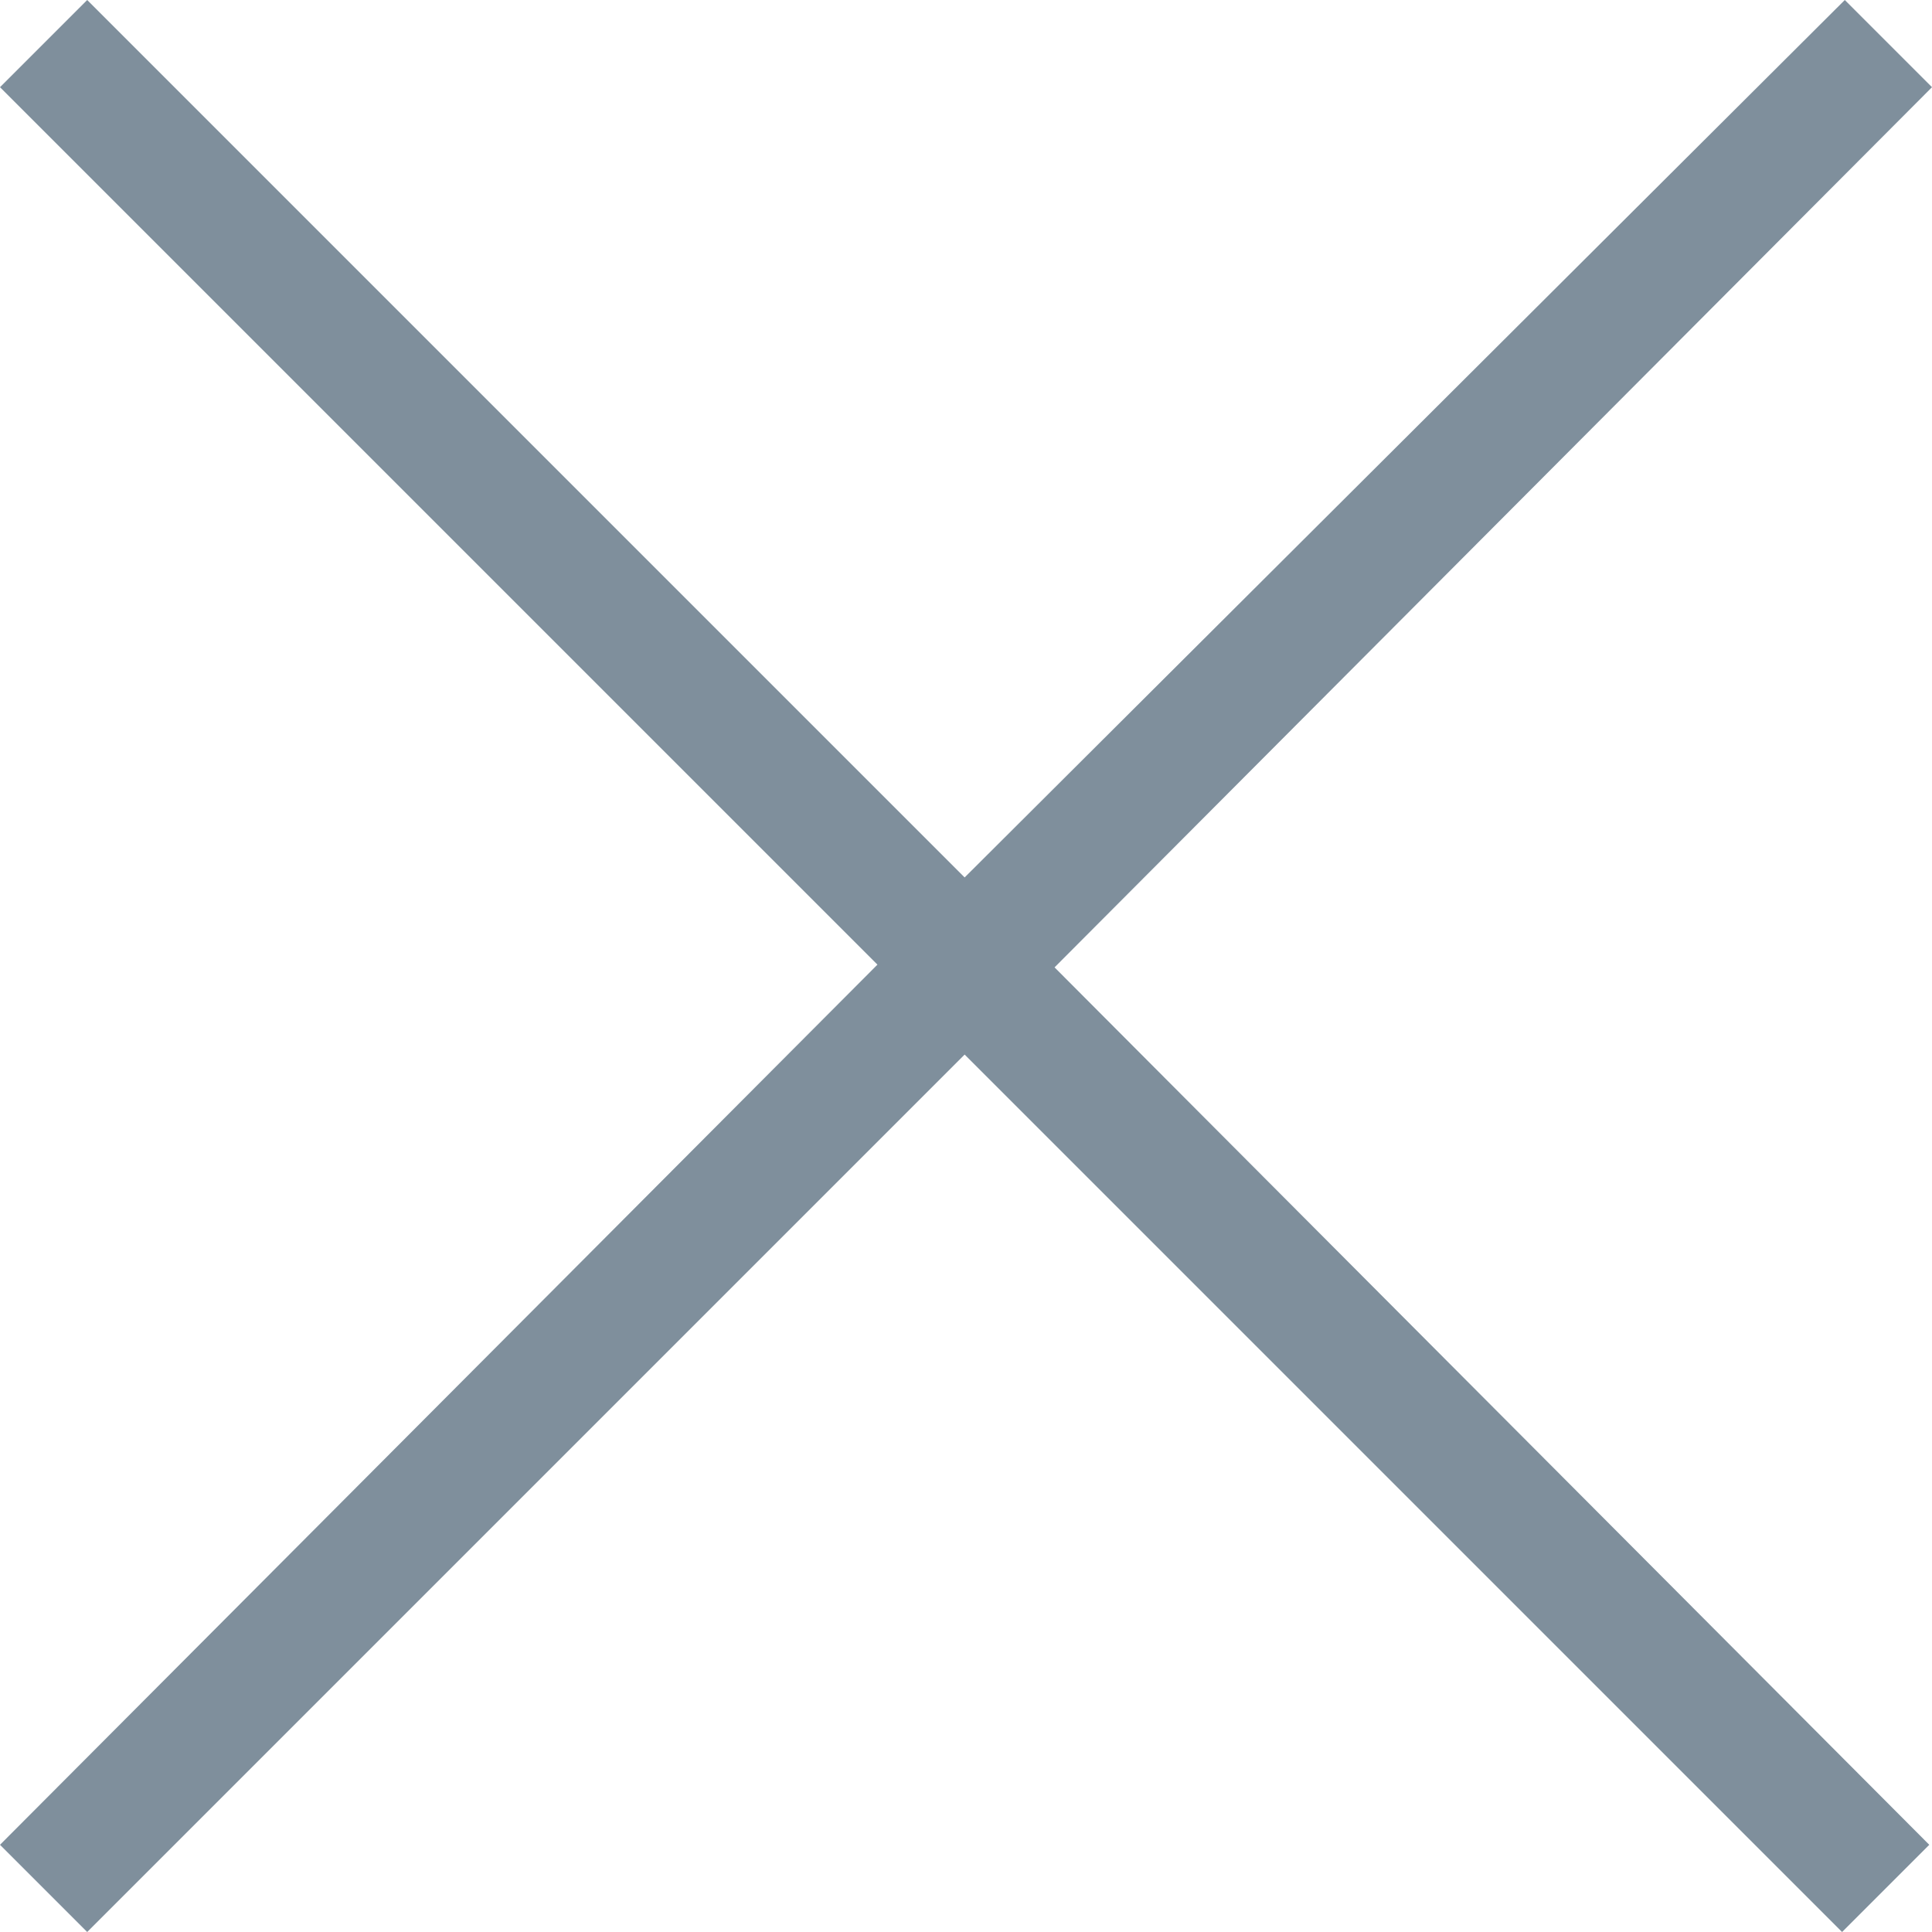
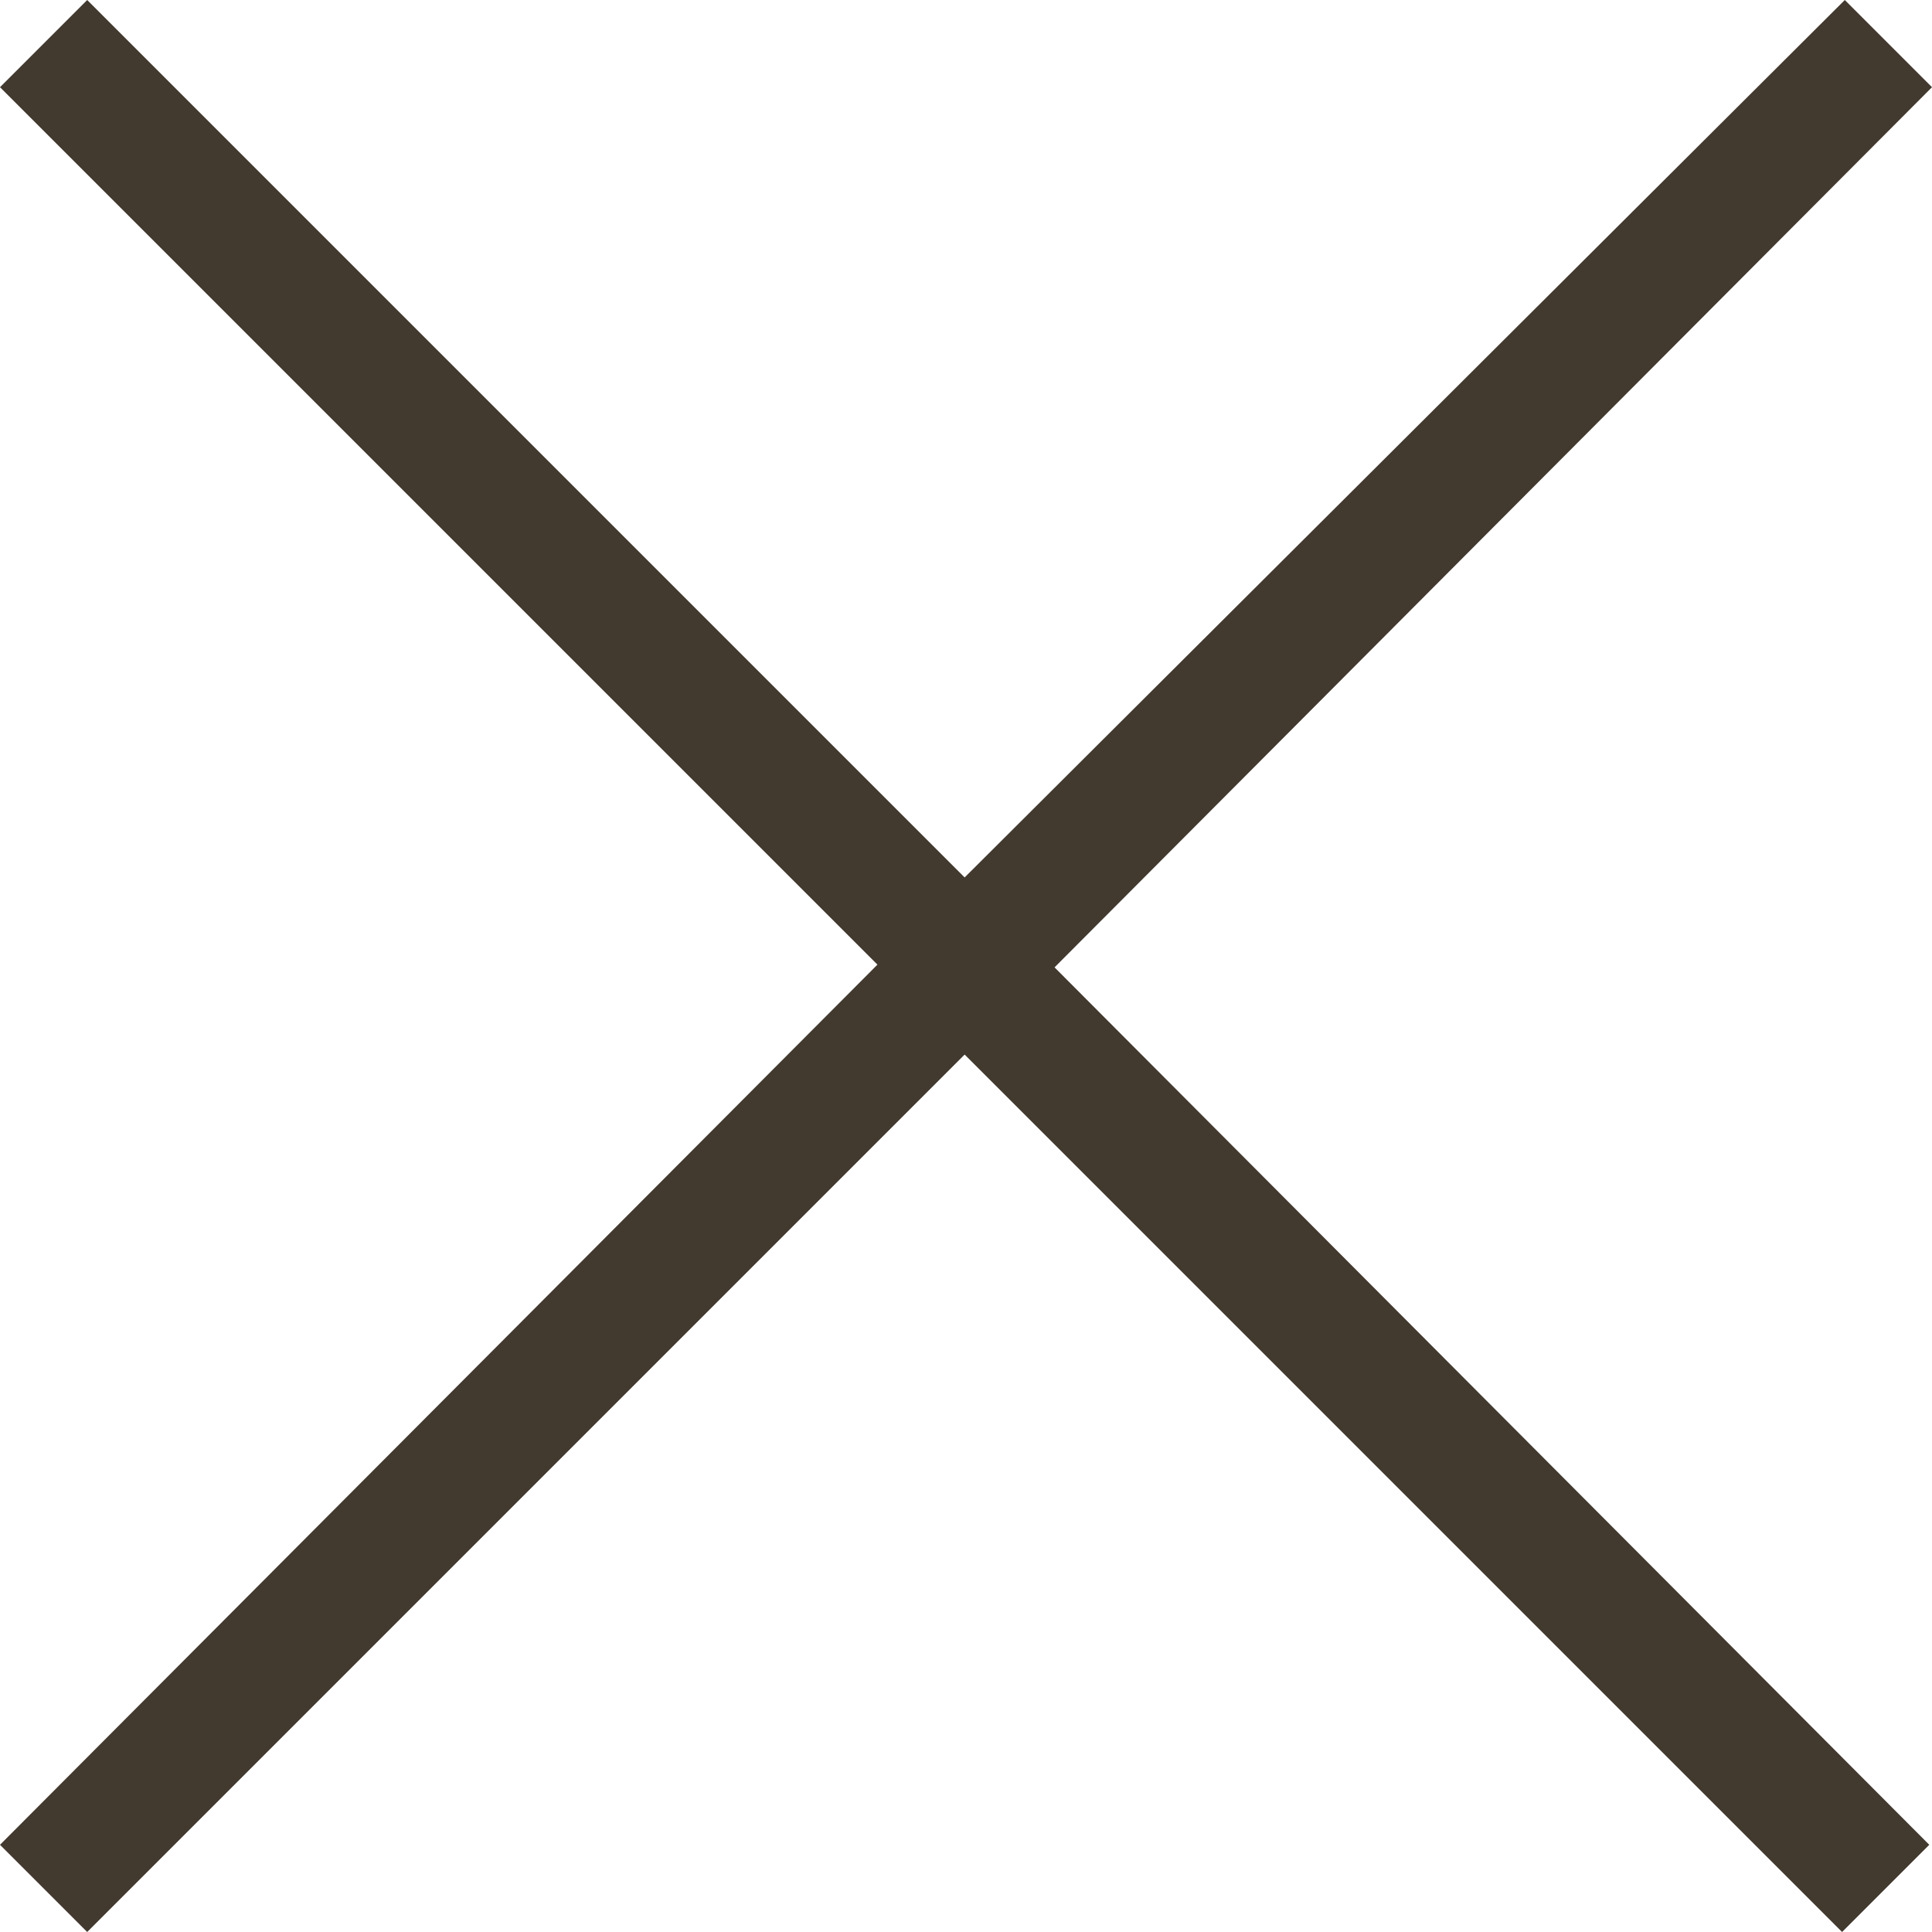
<svg xmlns="http://www.w3.org/2000/svg" version="1.1" id="Layer_1" x="0px" y="0px" viewBox="0 0 70.9 70.9" style="enable-background:new 0 0 70.9 70.9;" xml:space="preserve">
  <style type="text/css">
- 	.st0{fill:#7F8F9C;}
+ 	.st0{fill:#42392F;}
</style>
  <g>
    <path class="st0" d="M70.9,3.2L67.7,0L35.4,32.2L3.2,0L0,3.2l32.2,32.2L0,67.7l3.2,3.2l32.2-32.2l32.2,32.2l3.2-3.2L38.7,35.5   L70.9,3.2z M70.9,3.2" />
  </g>
</svg>
